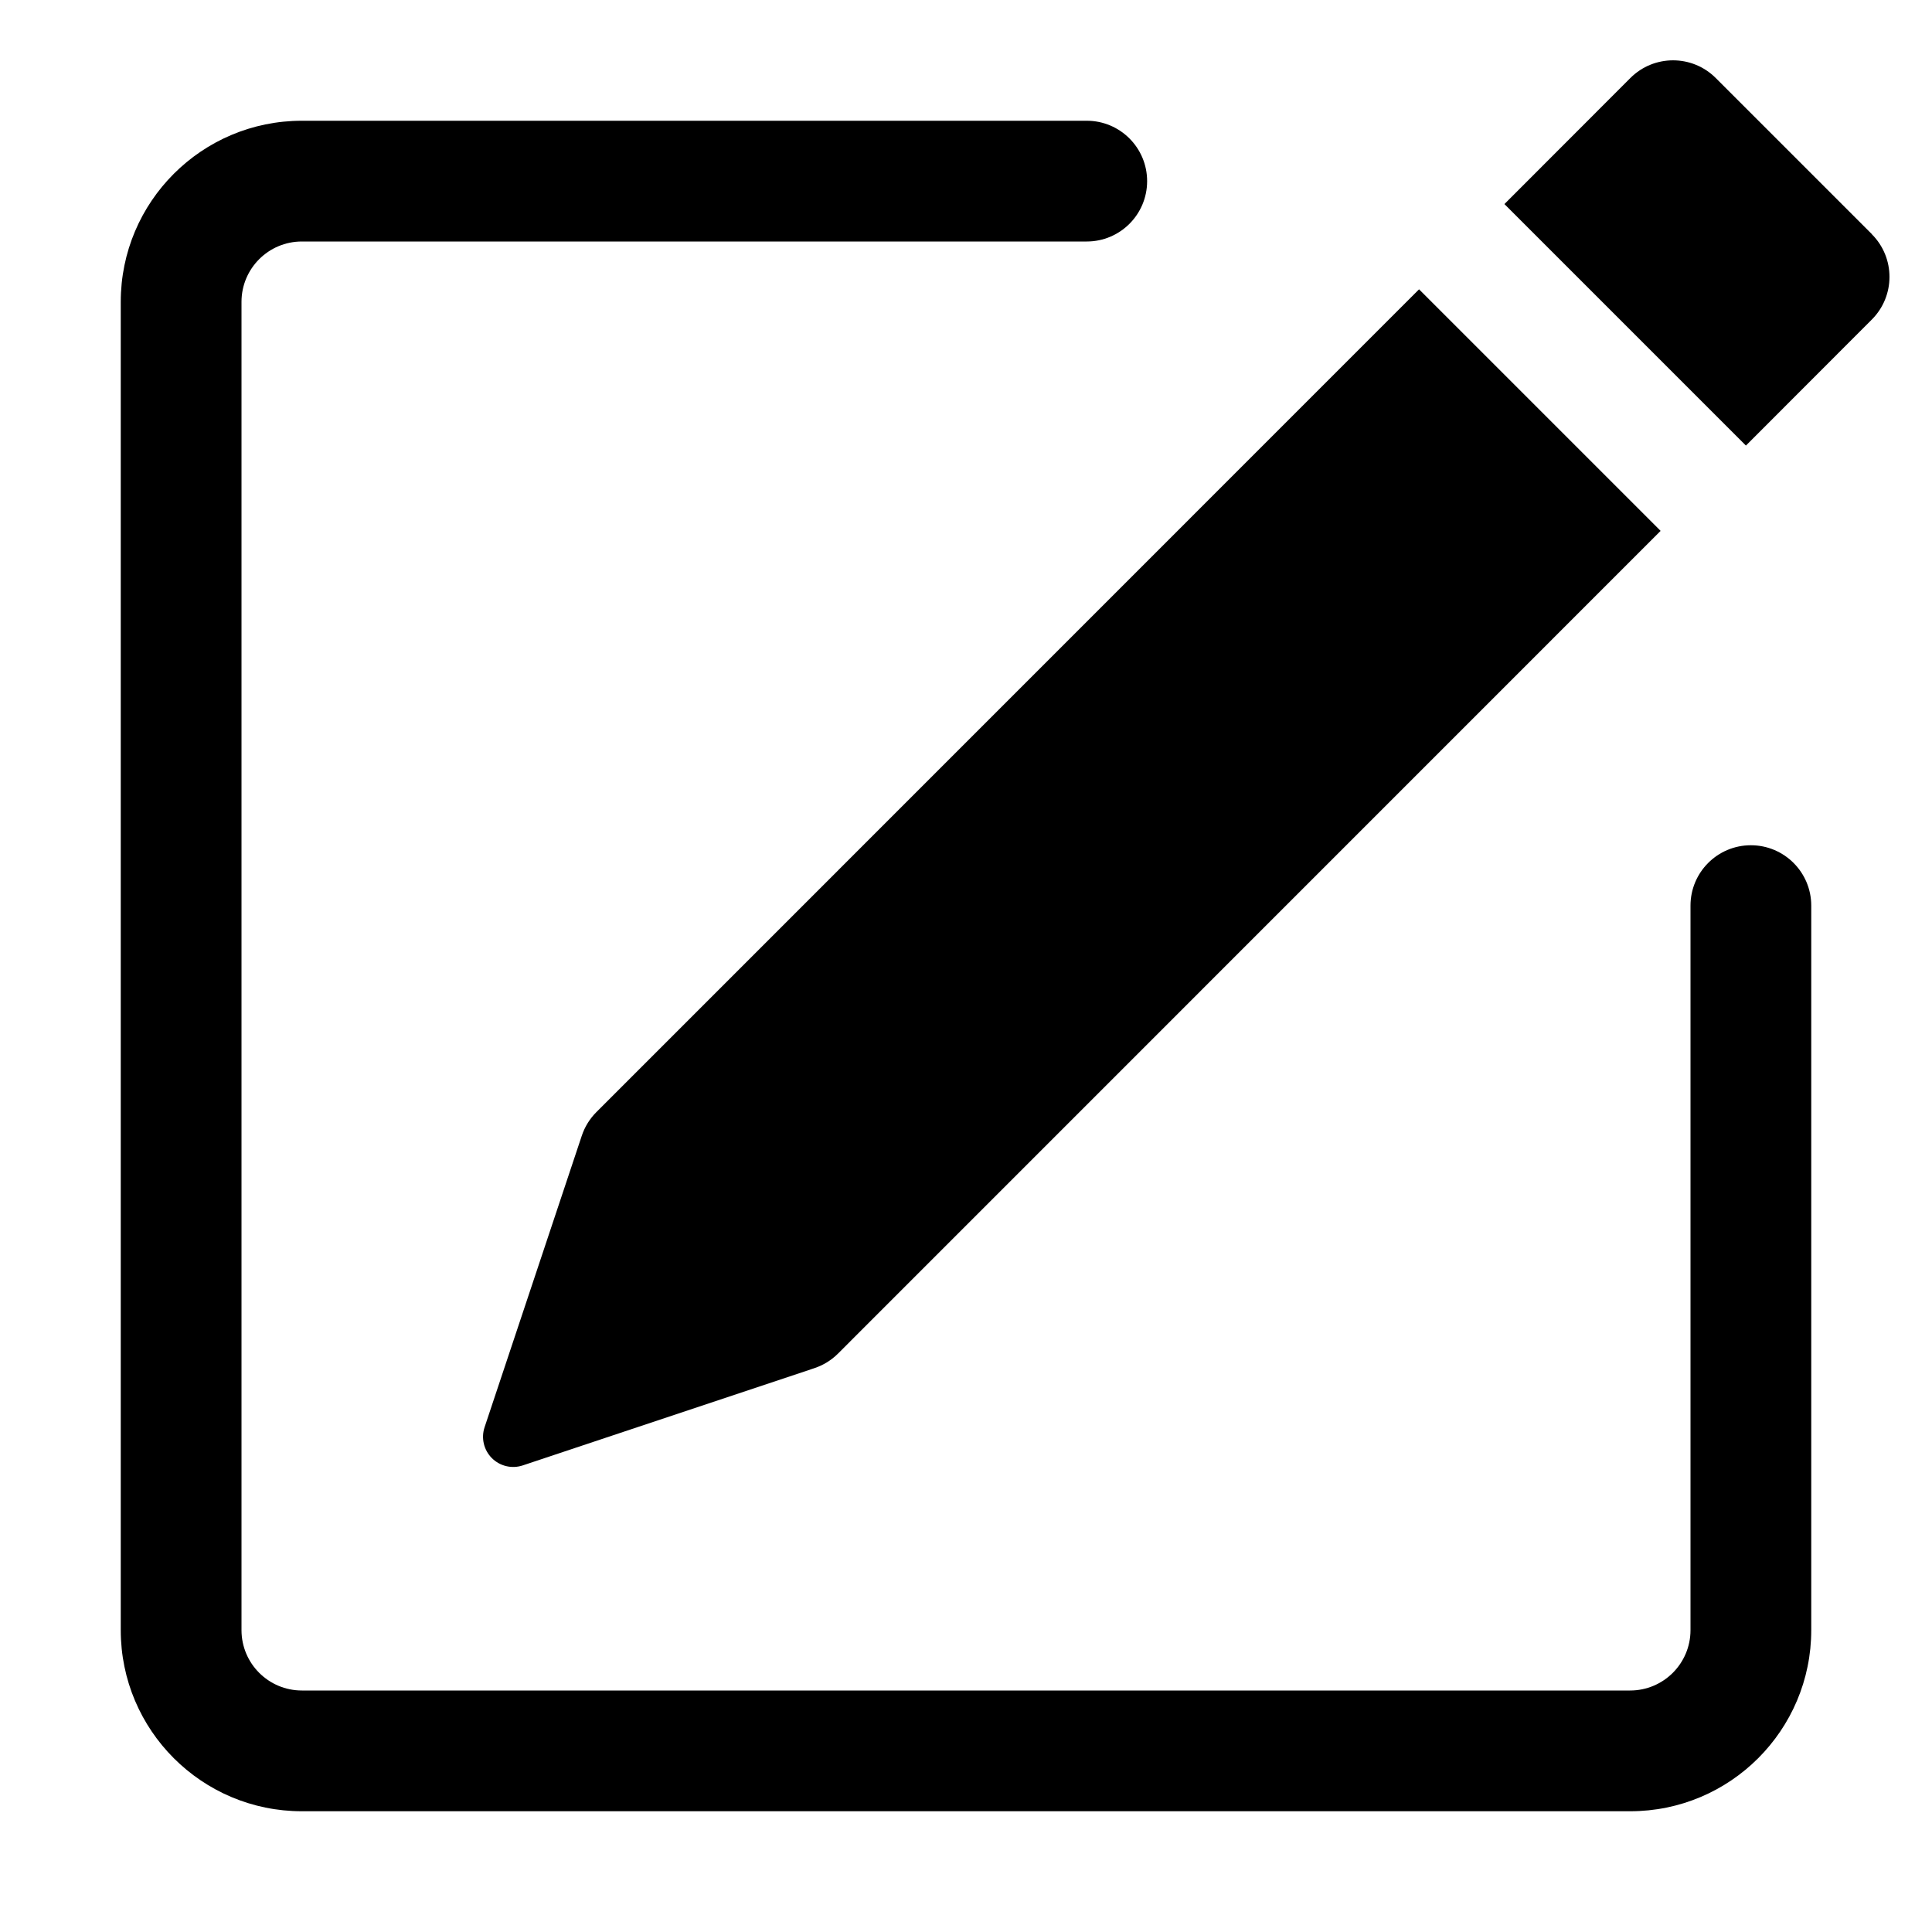
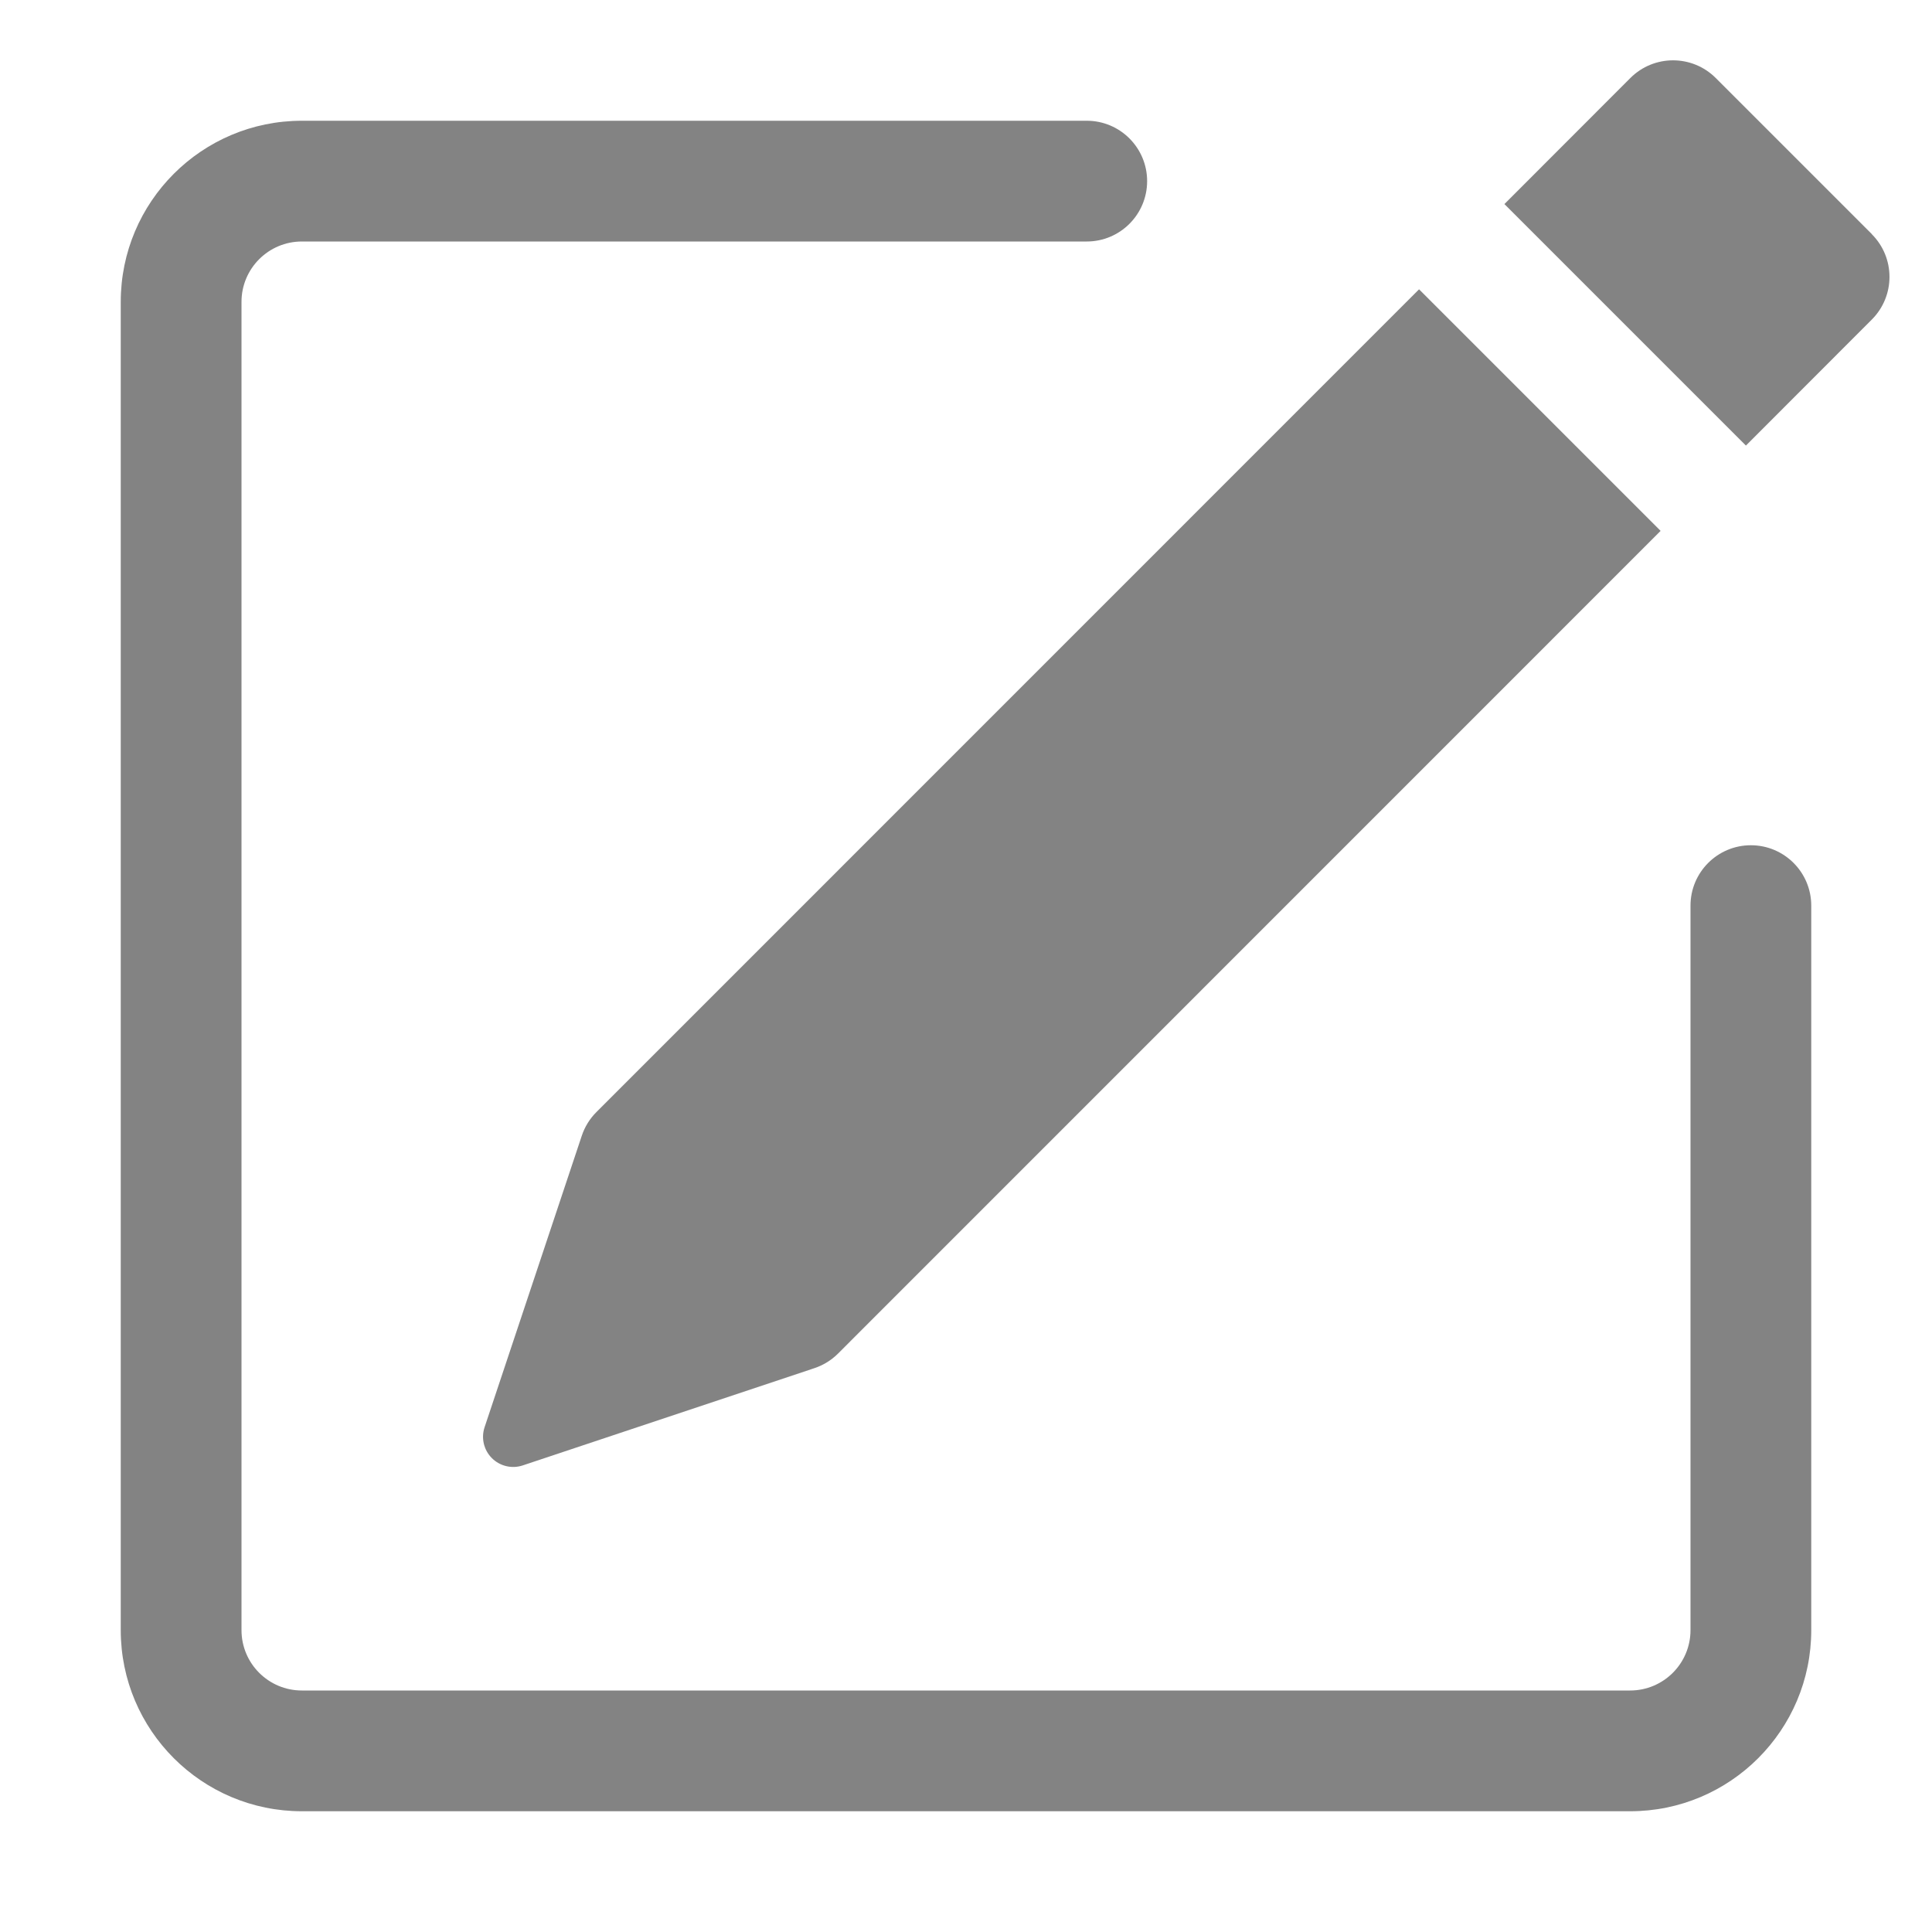
- <svg xmlns="http://www.w3.org/2000/svg" width="16" height="16" fill="currentColor" class="bi bi-pencil-square" viewBox="0 0 16 16">
+ <svg xmlns="http://www.w3.org/2000/svg" width="16" height="16" fill="#838383" class="bi bi-pencil-square" viewBox="0 0 16 16">
  <path d="M15.502 1.94a.5.5 0 0 1 0 .706L14.459 3.69l-2-2L13.502.646a.5.5 0 0 1 .707 0l1.293 1.293zm-1.75 2.456-2-2L4.939 9.21a.5.5 0 0 0-.121.196l-.805 2.414a.25.25 0 0 0 .316.316l2.414-.805a.5.5 0 0 0 .196-.12l6.813-6.814z" />
  <path fill-rule="evenodd" d="M1 13.5A1.5 1.5 0 0 0 2.5 15h11a1.5 1.5 0 0 0 1.5-1.5v-6a.5.5 0 0 0-1 0v6a.5.5 0 0 1-.5.5h-11a.5.5 0 0 1-.5-.5v-11a.5.5 0 0 1 .5-.5H9a.5.5 0 0 0 0-1H2.5A1.5 1.5 0 0 0 1 2.5v11z" />
</svg>
